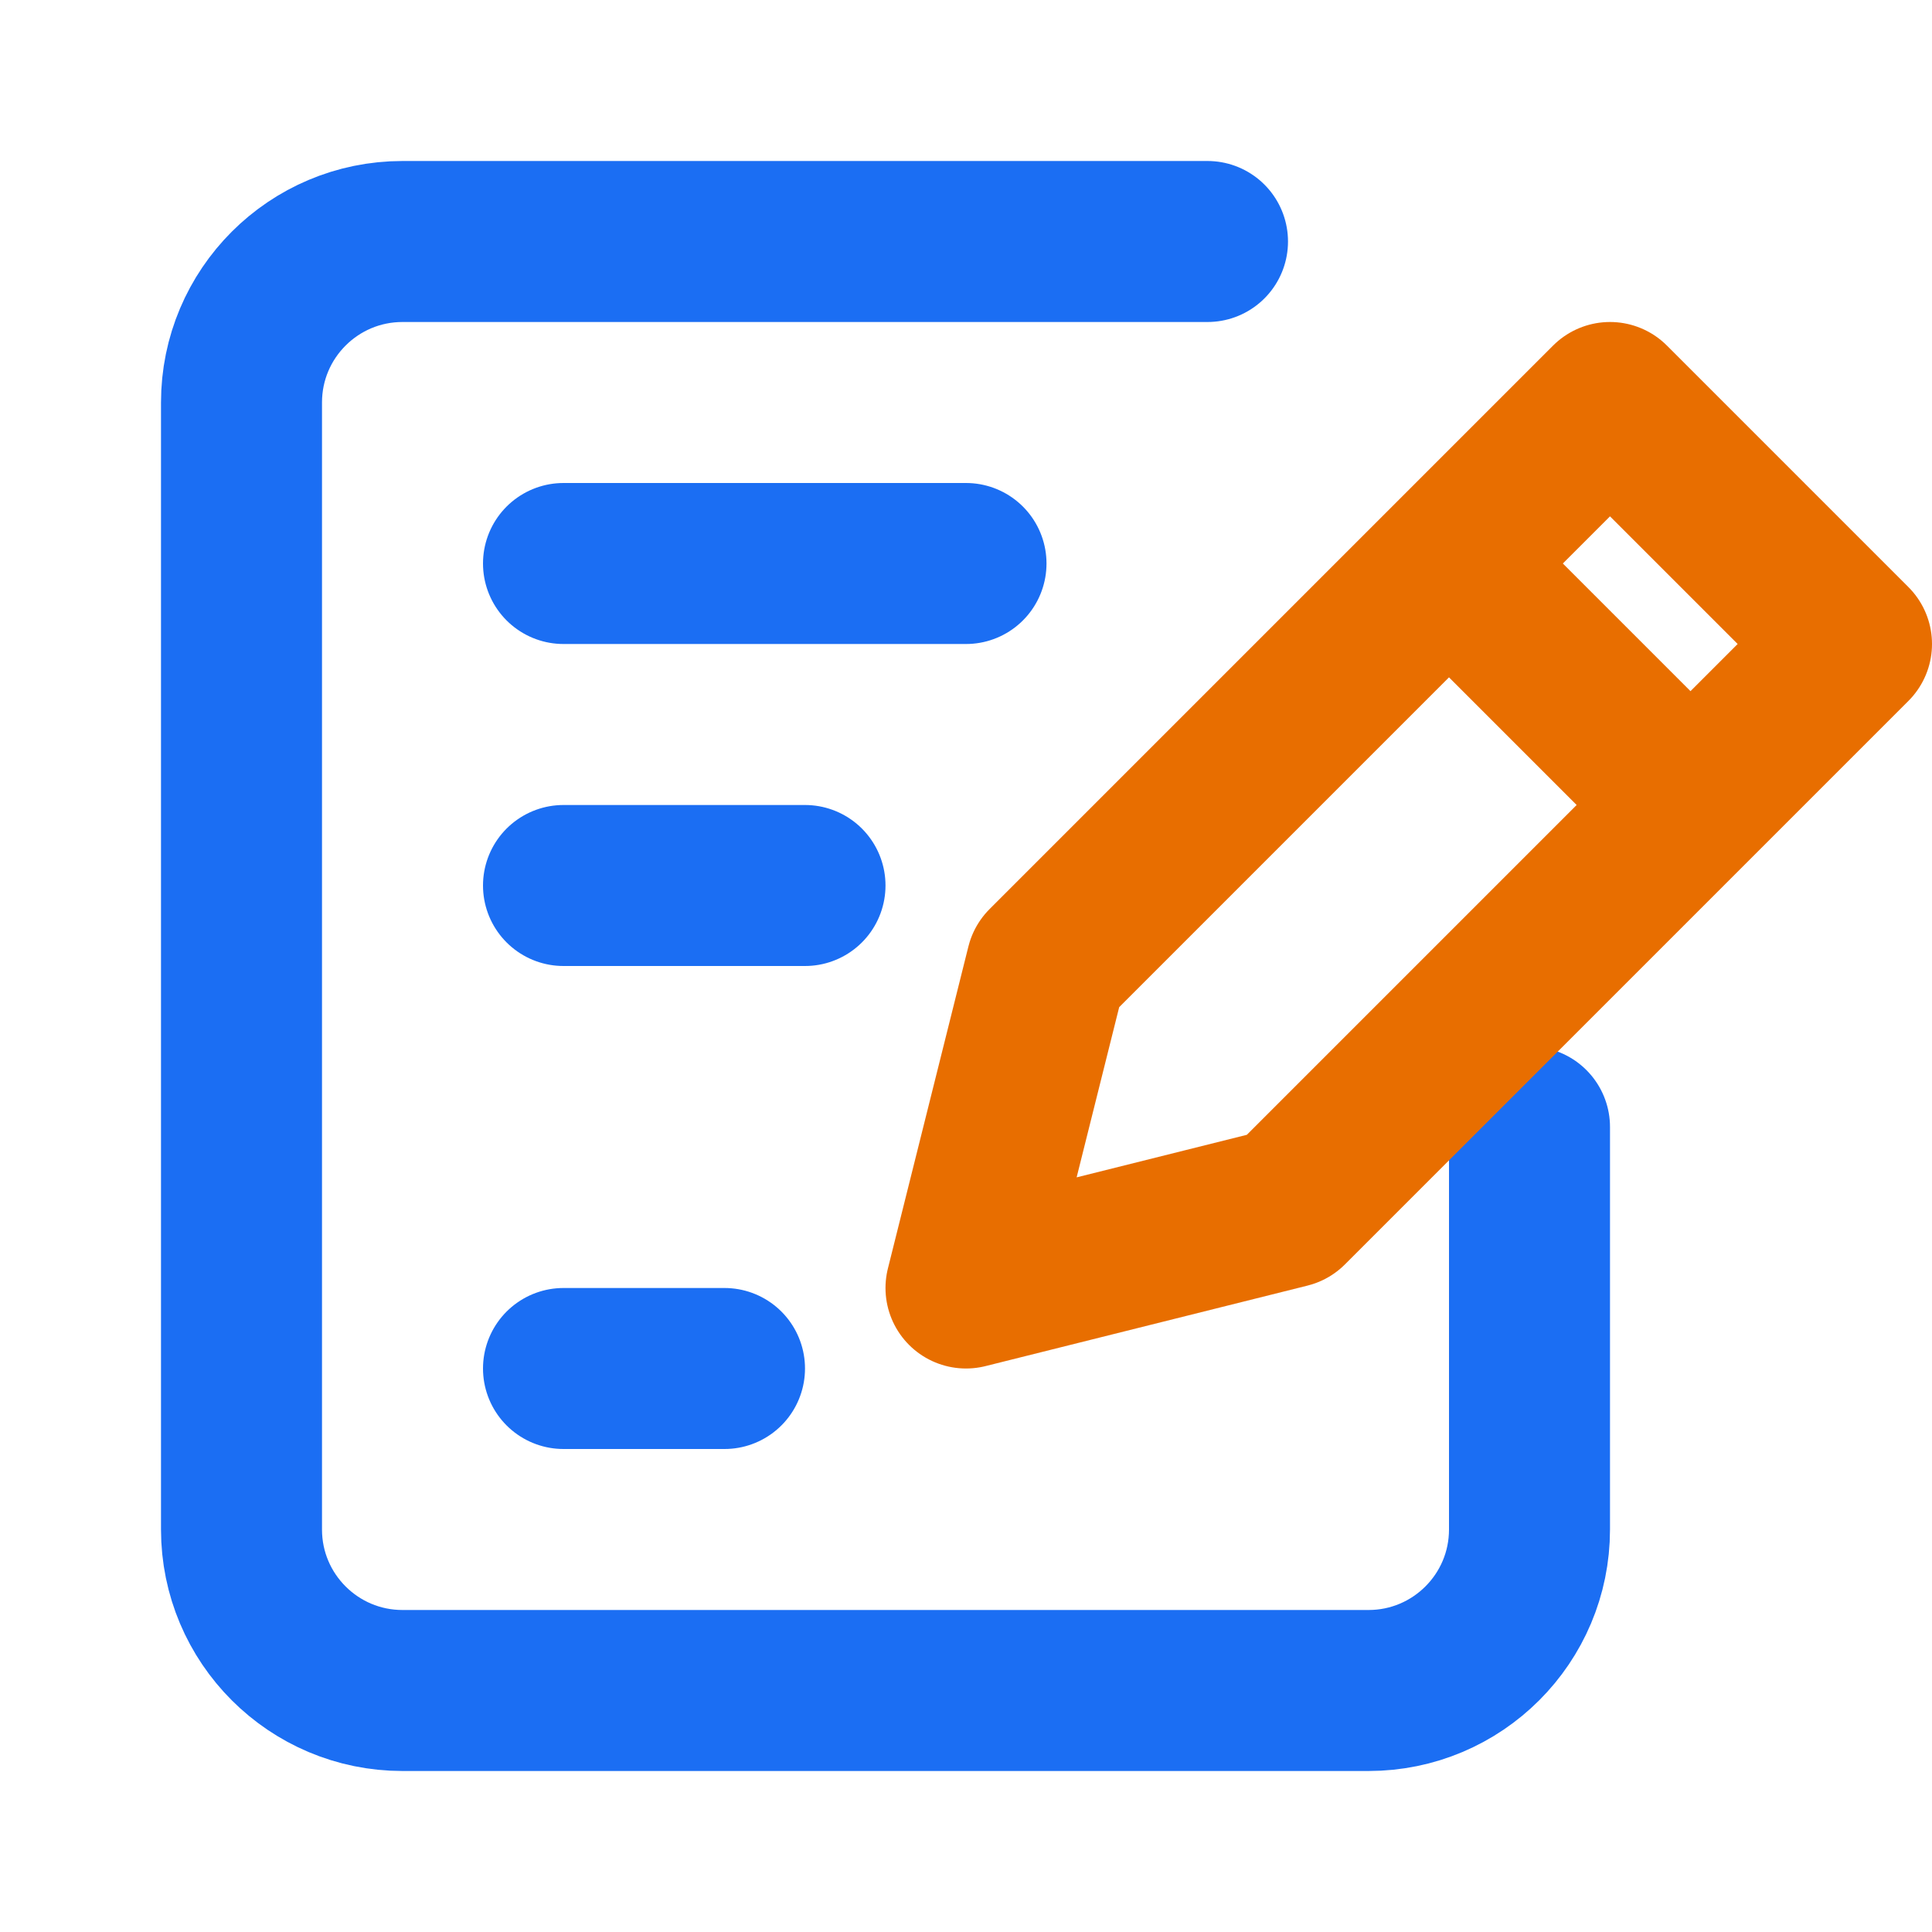
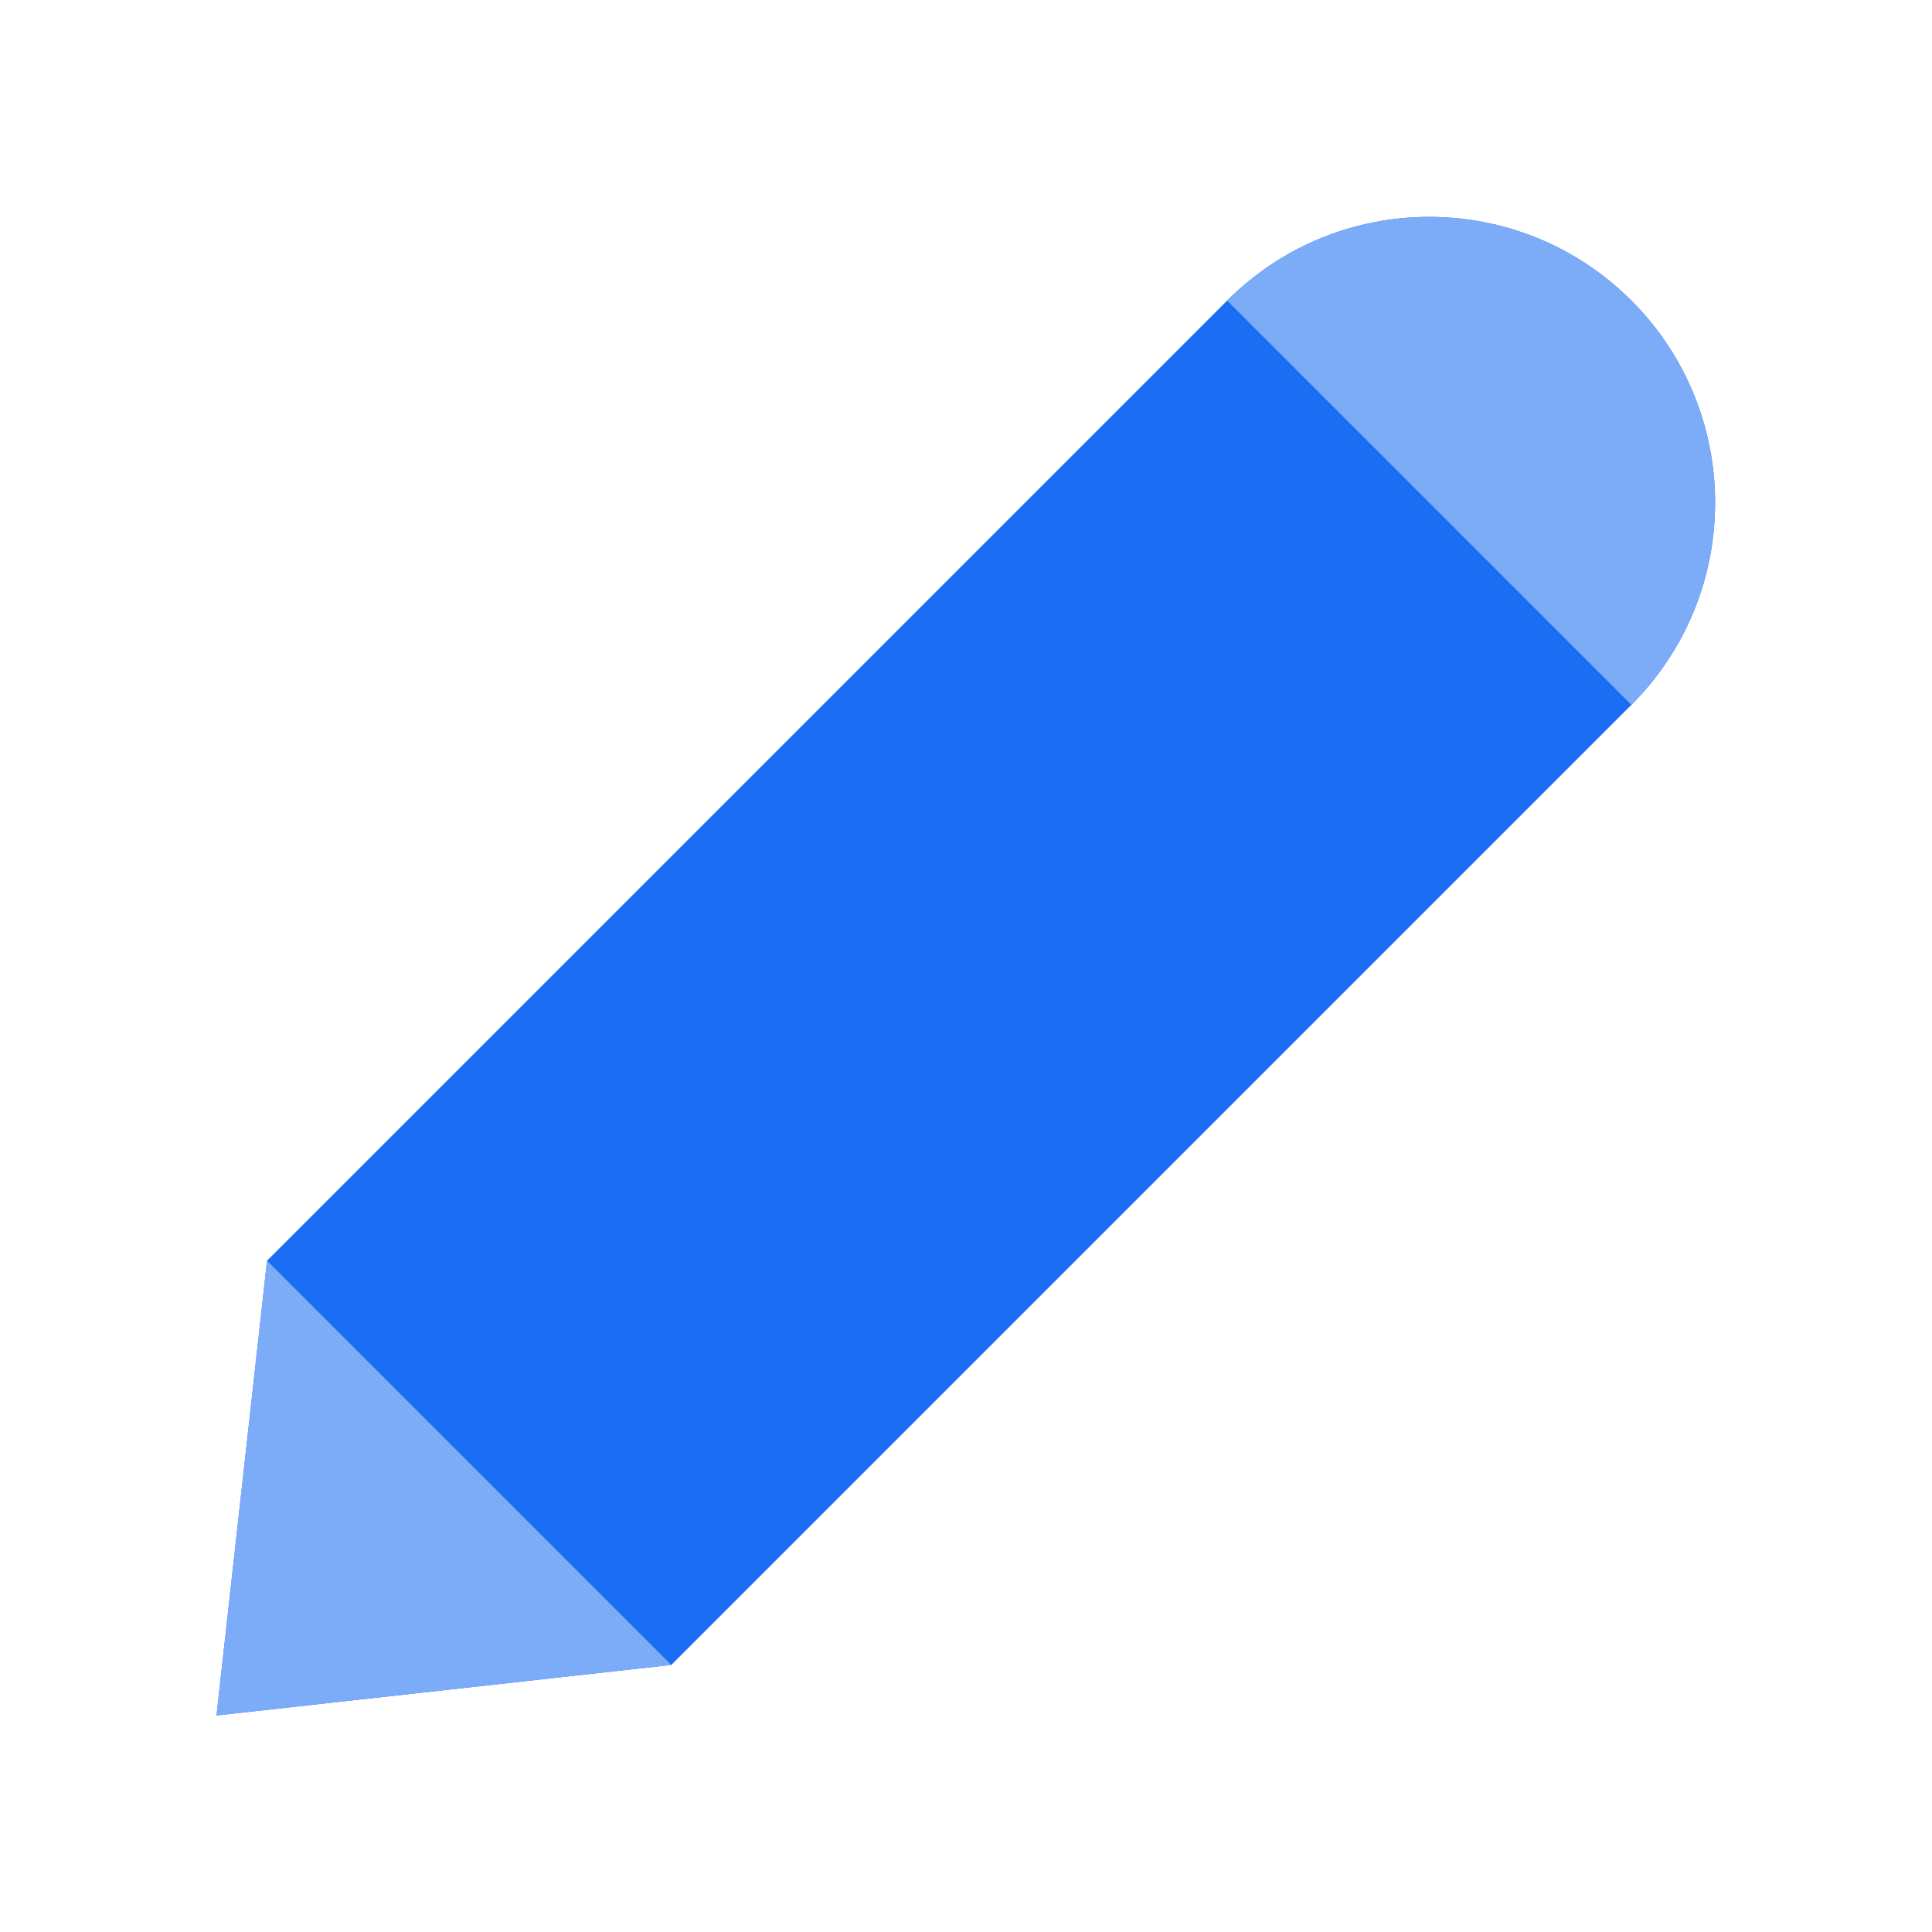
- <svg xmlns="http://www.w3.org/2000/svg" width="24" height="24" viewBox="0 0 24 24" fill="none" stroke-width="2" stroke-linecap="round" stroke-linejoin="round">
-   <path stroke="#1b6ef3" d="M15 3H5a2 2 0 0 0-2 2v14a2 2 0 0 0 2 2h12a2 2 0 0 0 2-2v-5M7 7h5M7 11h3M7 17h2" />
-   <path stroke="#e86e00" d="m12 16 1-4 7-7 3 3-7 7-4 1ZM18 7l3 3" />
+ <svg xmlns="http://www.w3.org/2000/svg" width="24" height="24" viewBox="0 0 24 24">
+   <g transform="matrix(0.98 0 0 0.98 0.24 0.24)">
+     <g transform="translate(-0.919547 -2.255662) scale(1.1323)">
+       <path fill="#1b6ef3" d="M-3.2 -6.5A3.2 3.2 0 0 1 3.2 -6.5V8.7L0 12.7L-3.2 8.7Z" transform="translate(12 12) rotate(45)" />
+       <path fill="#7cacf8" d="M-3.2 -6.5A3.2 3.2 0 0 1 3.2 -6.5Z" transform="translate(12 12) rotate(45)" />
+       <path fill="#7cacf8" d="M-3.2 8.7H3.2L0 12.7Z" transform="translate(12 12) rotate(45)" />
+     </g>
+   </g>
</svg>
